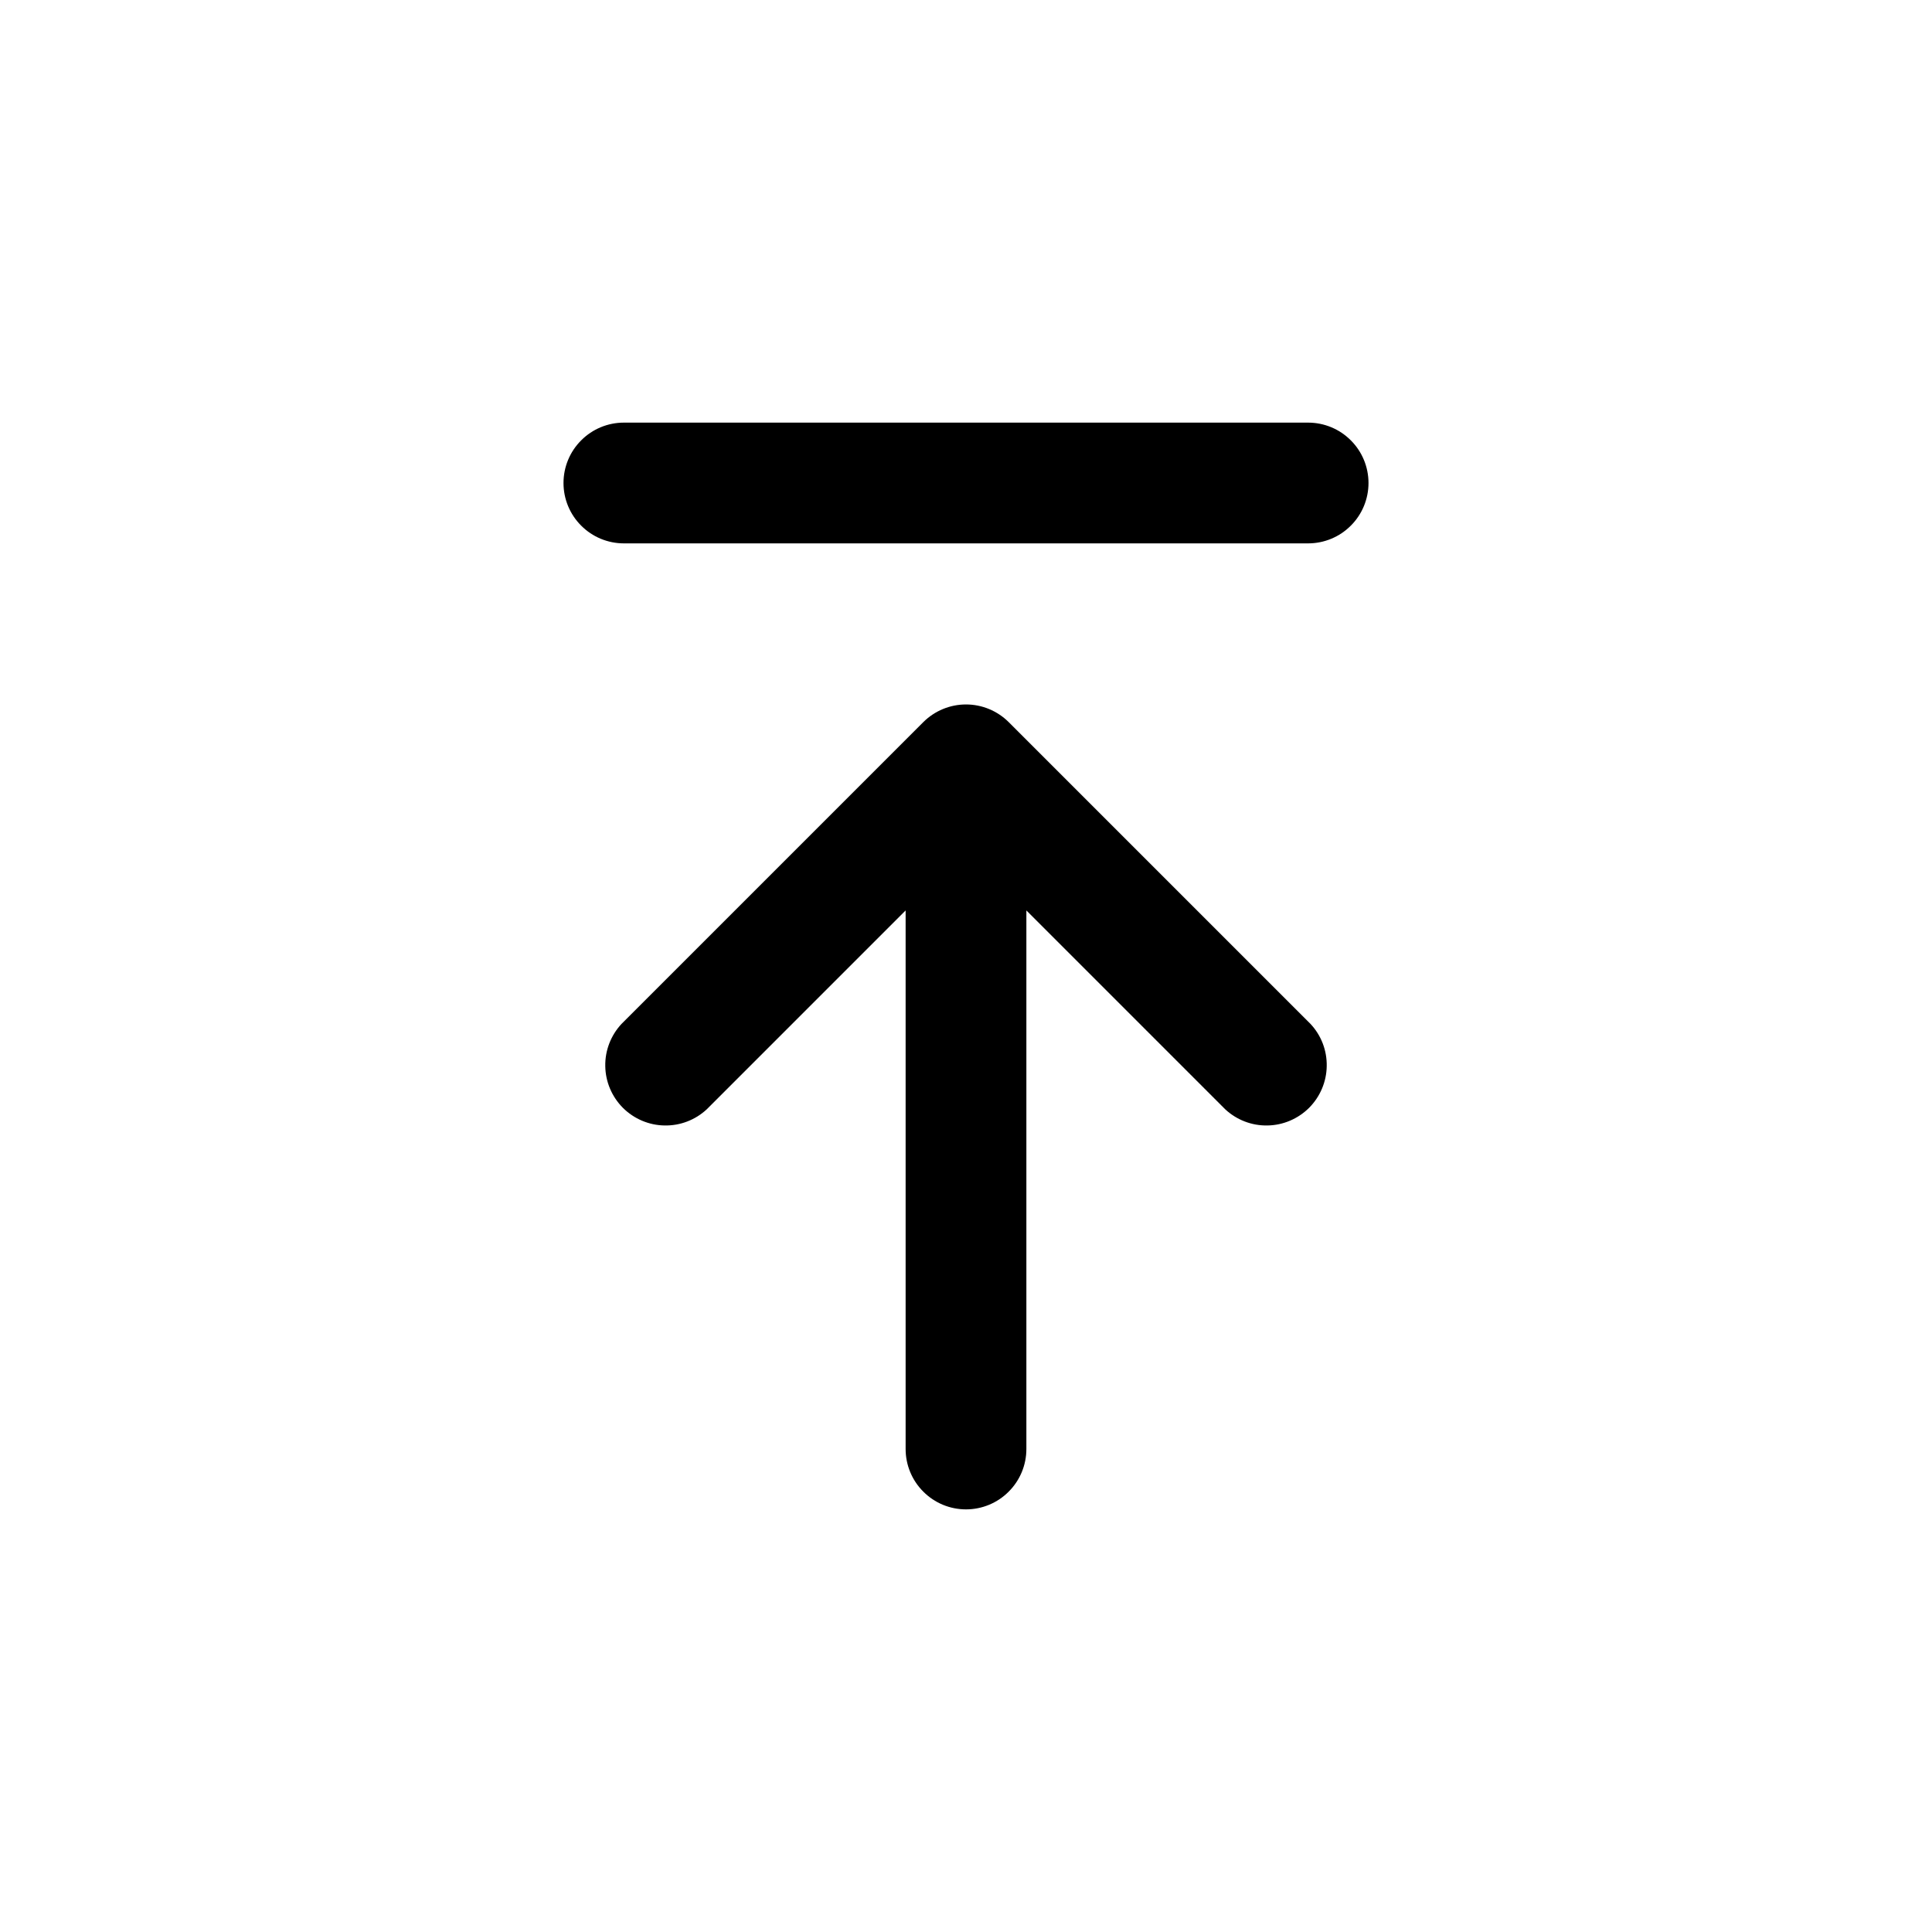
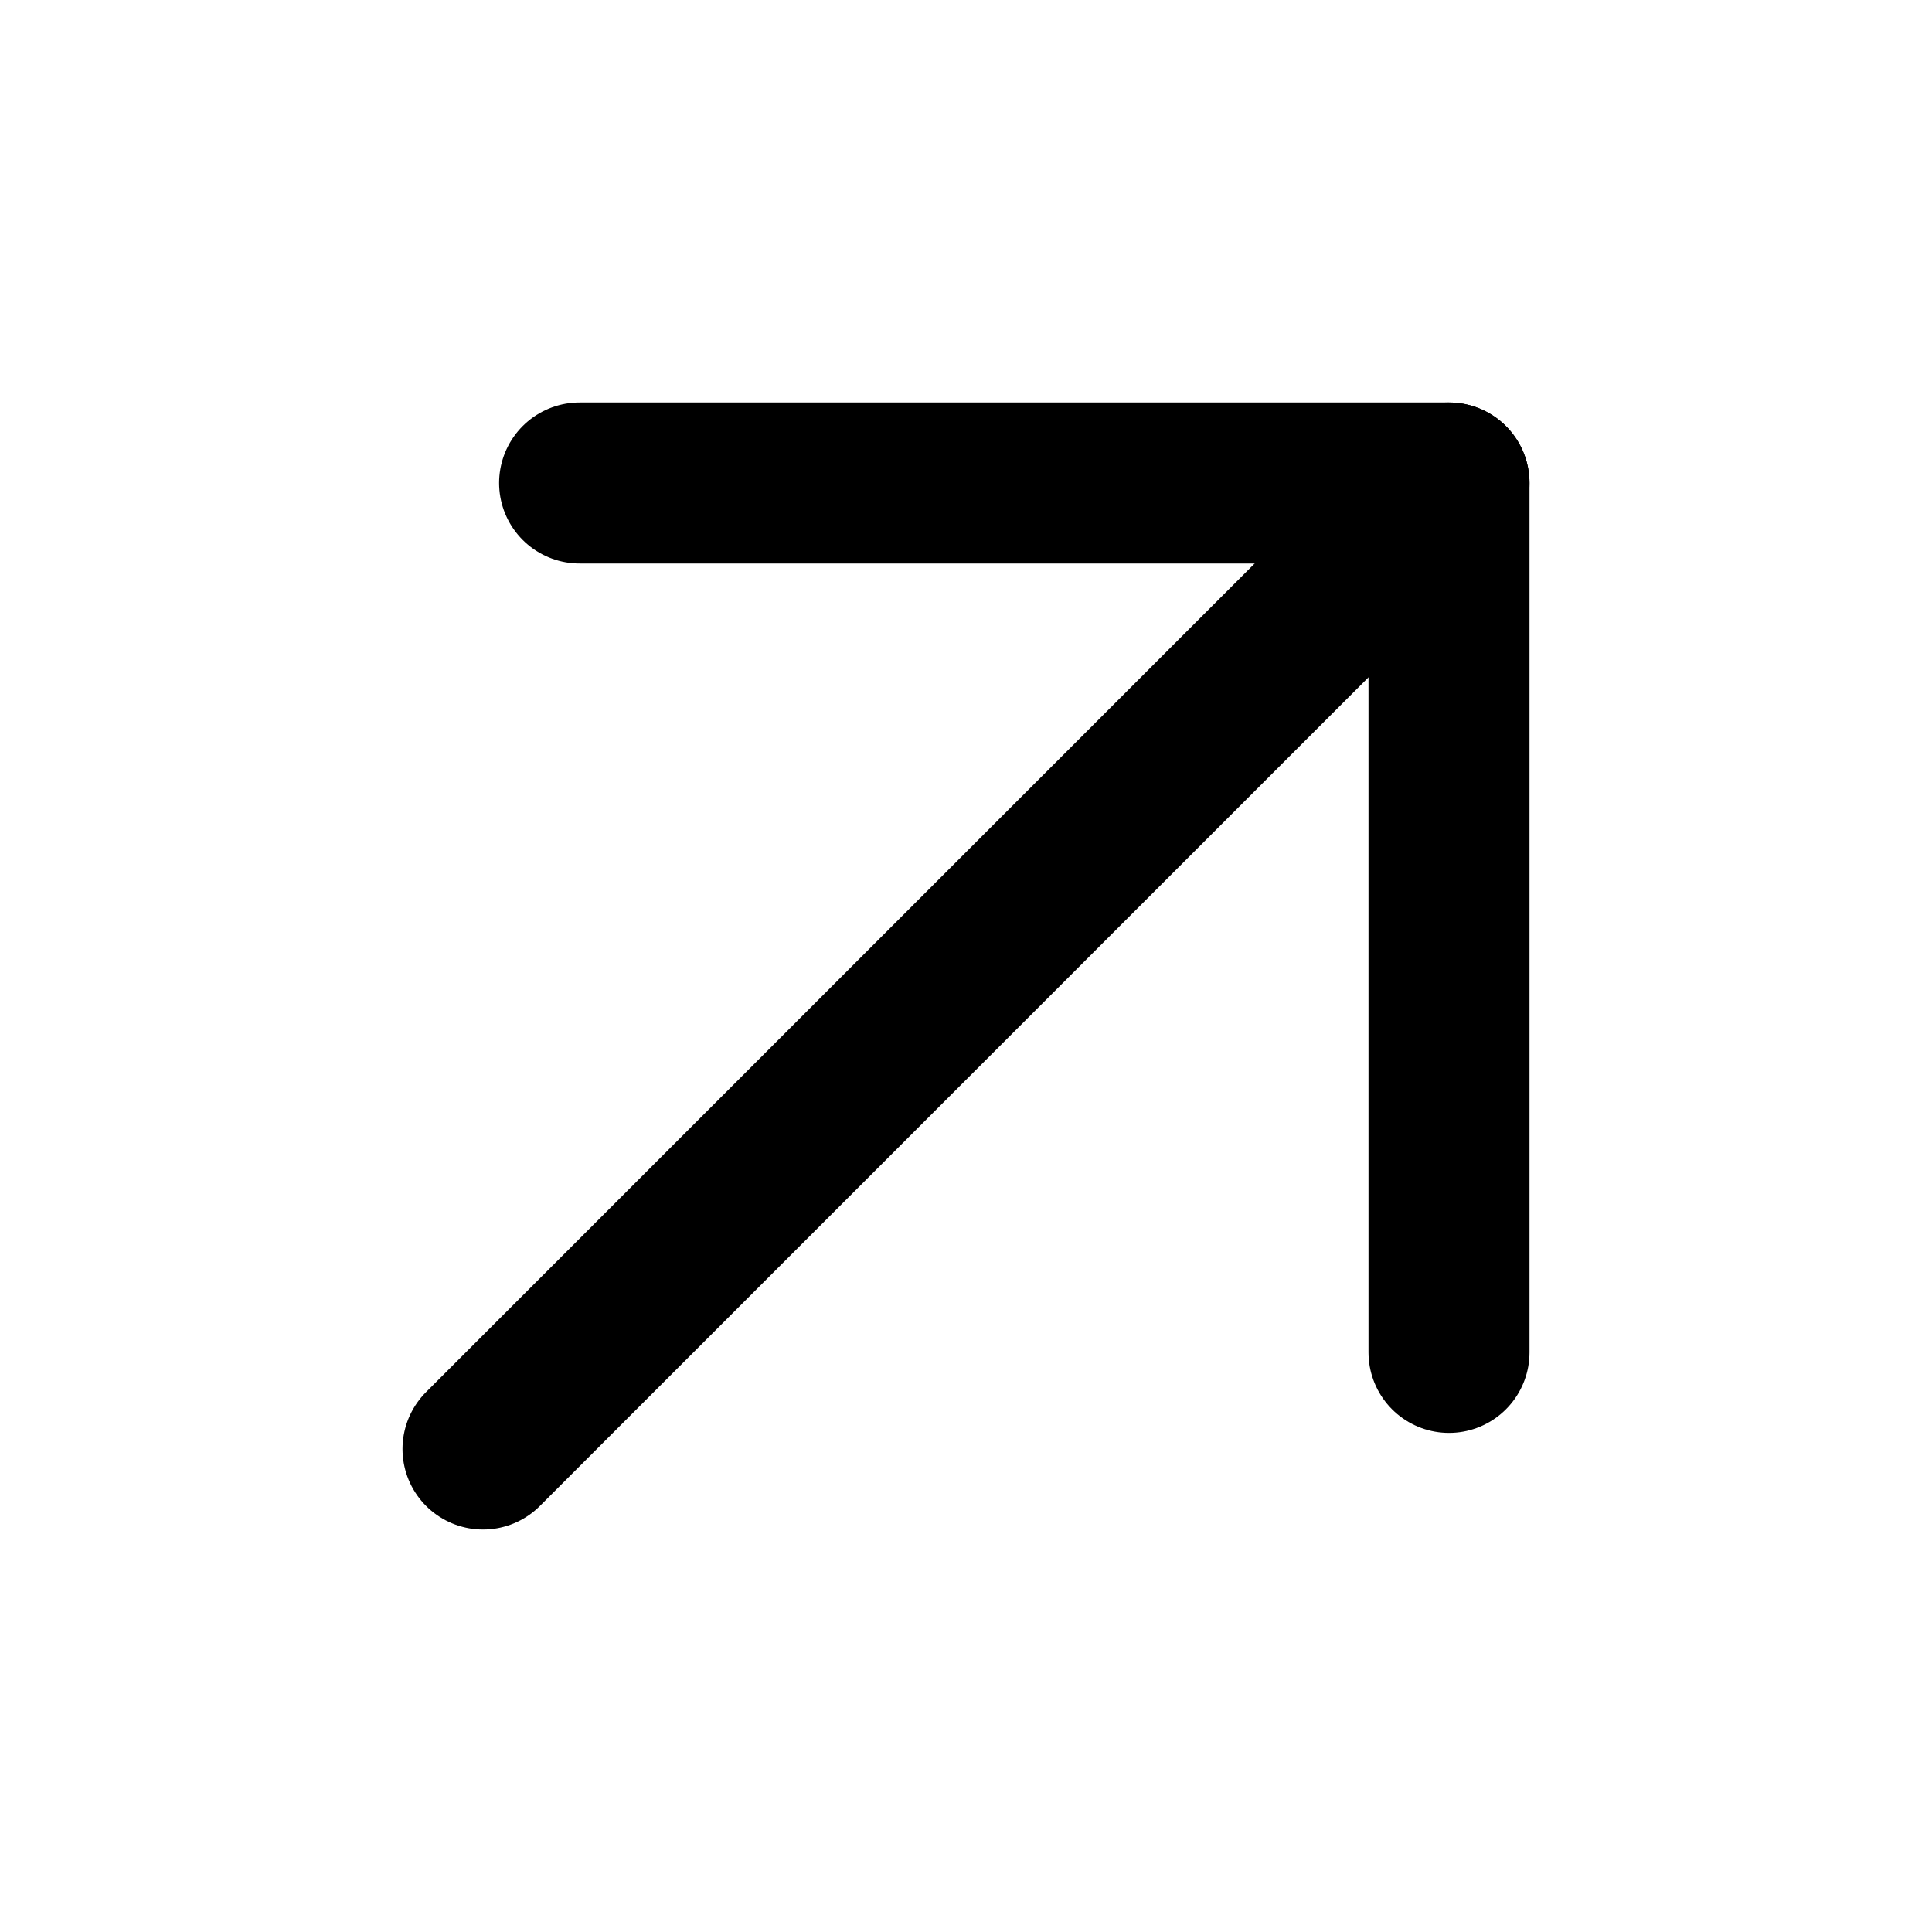
<svg xmlns="http://www.w3.org/2000/svg" width="24" height="24" viewBox="0 0 24 24" fill="none">
-   <path d="M12.53 8.97C12.389 8.83 12.199 8.751 12 8.751C11.801 8.751 11.611 8.83 11.47 8.97L7.72 12.72C7.588 12.862 7.515 13.05 7.519 13.245C7.522 13.439 7.601 13.624 7.738 13.762C7.876 13.899 8.061 13.978 8.255 13.981C8.45 13.985 8.638 13.912 8.78 13.78L11.25 11.31V18C11.25 18.199 11.329 18.39 11.47 18.53C11.61 18.671 11.801 18.75 12 18.75C12.199 18.75 12.39 18.671 12.53 18.53C12.671 18.39 12.75 18.199 12.75 18V11.31L15.22 13.78C15.362 13.912 15.55 13.985 15.745 13.981C15.939 13.978 16.124 13.899 16.262 13.762C16.399 13.624 16.478 13.439 16.481 13.245C16.485 13.05 16.413 12.862 16.28 12.72L12.53 8.97ZM16.25 6.75C16.449 6.75 16.64 6.671 16.78 6.53C16.921 6.39 17 6.199 17 6C17 5.801 16.921 5.61 16.78 5.47C16.64 5.329 16.449 5.25 16.25 5.25L7.75 5.25C7.551 5.25 7.36 5.329 7.22 5.47C7.079 5.61 7 5.801 7 6C7 6.199 7.079 6.39 7.22 6.53C7.36 6.671 7.551 6.75 7.75 6.75L16.25 6.75Z" fill="currentColor" />
+   <path d="M18 6L6 18" stroke="currentColor" stroke-width="2" stroke-miterlimit="10" stroke-linecap="round" stroke-linejoin="round" />
+   <path d="M18 16.8L18 6L7.2 6" stroke="currentColor" stroke-width="2" stroke-miterlimit="10" stroke-linecap="round" stroke-linejoin="round" />
</svg>
